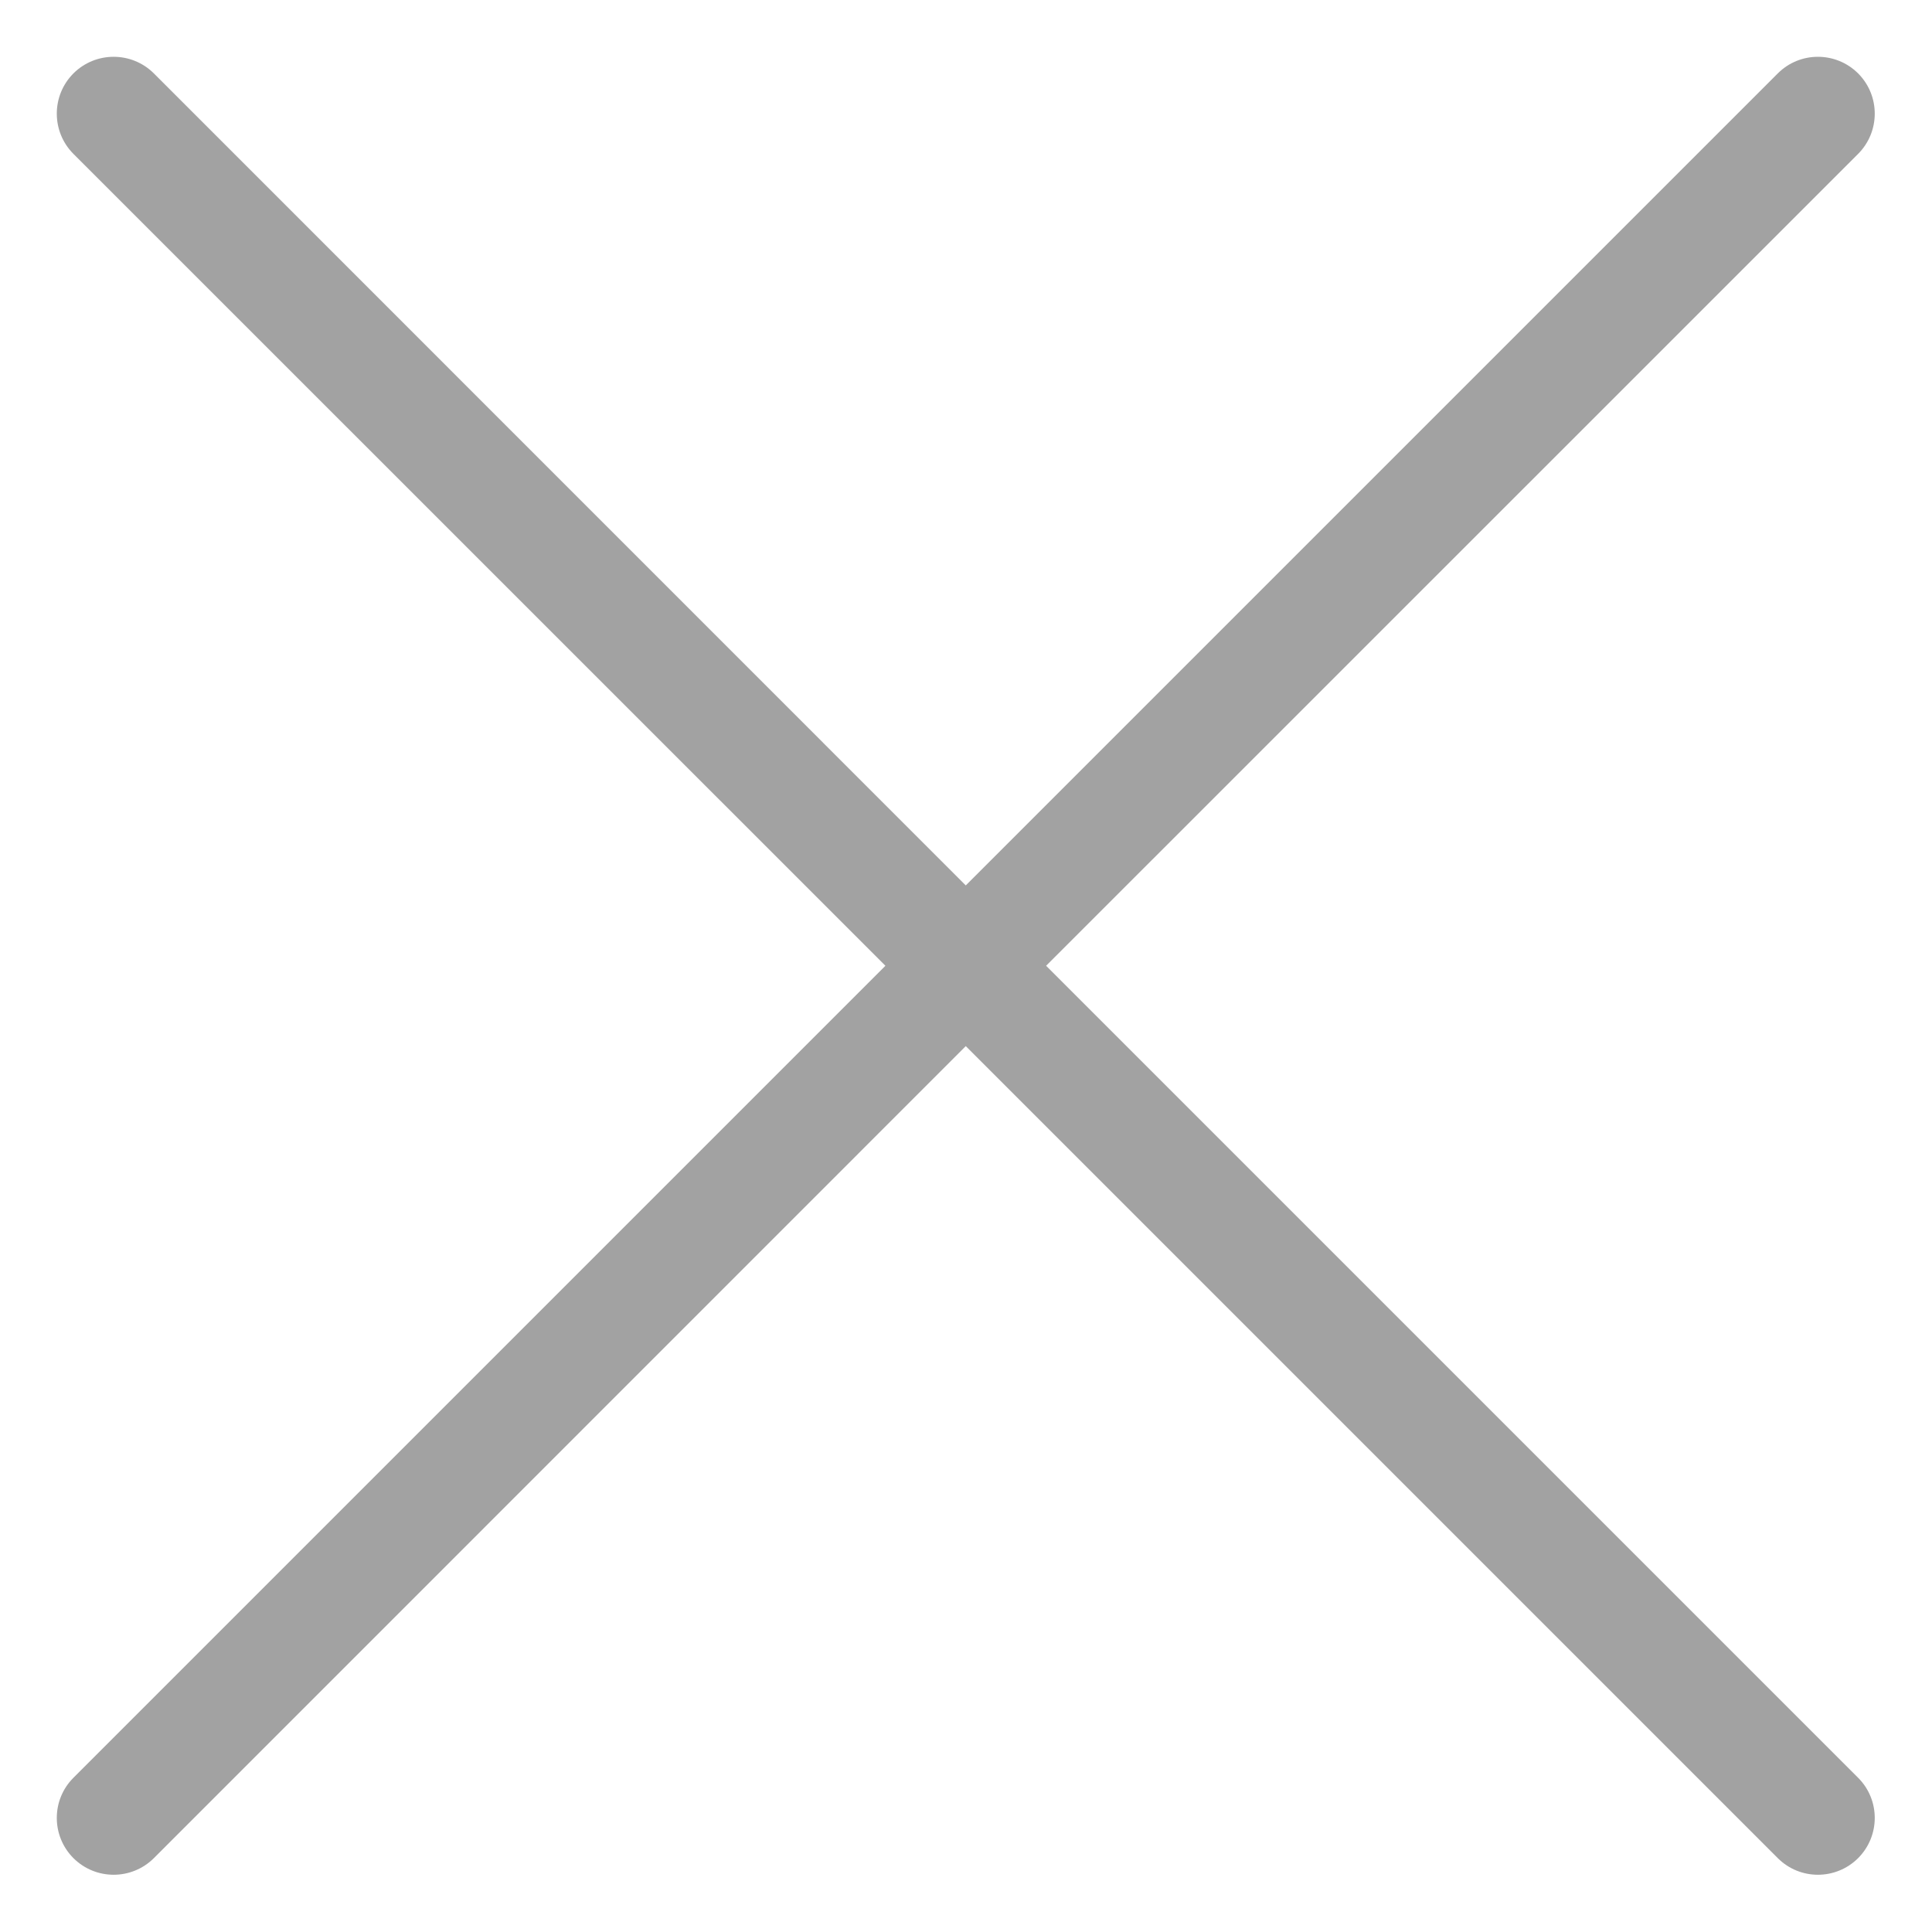
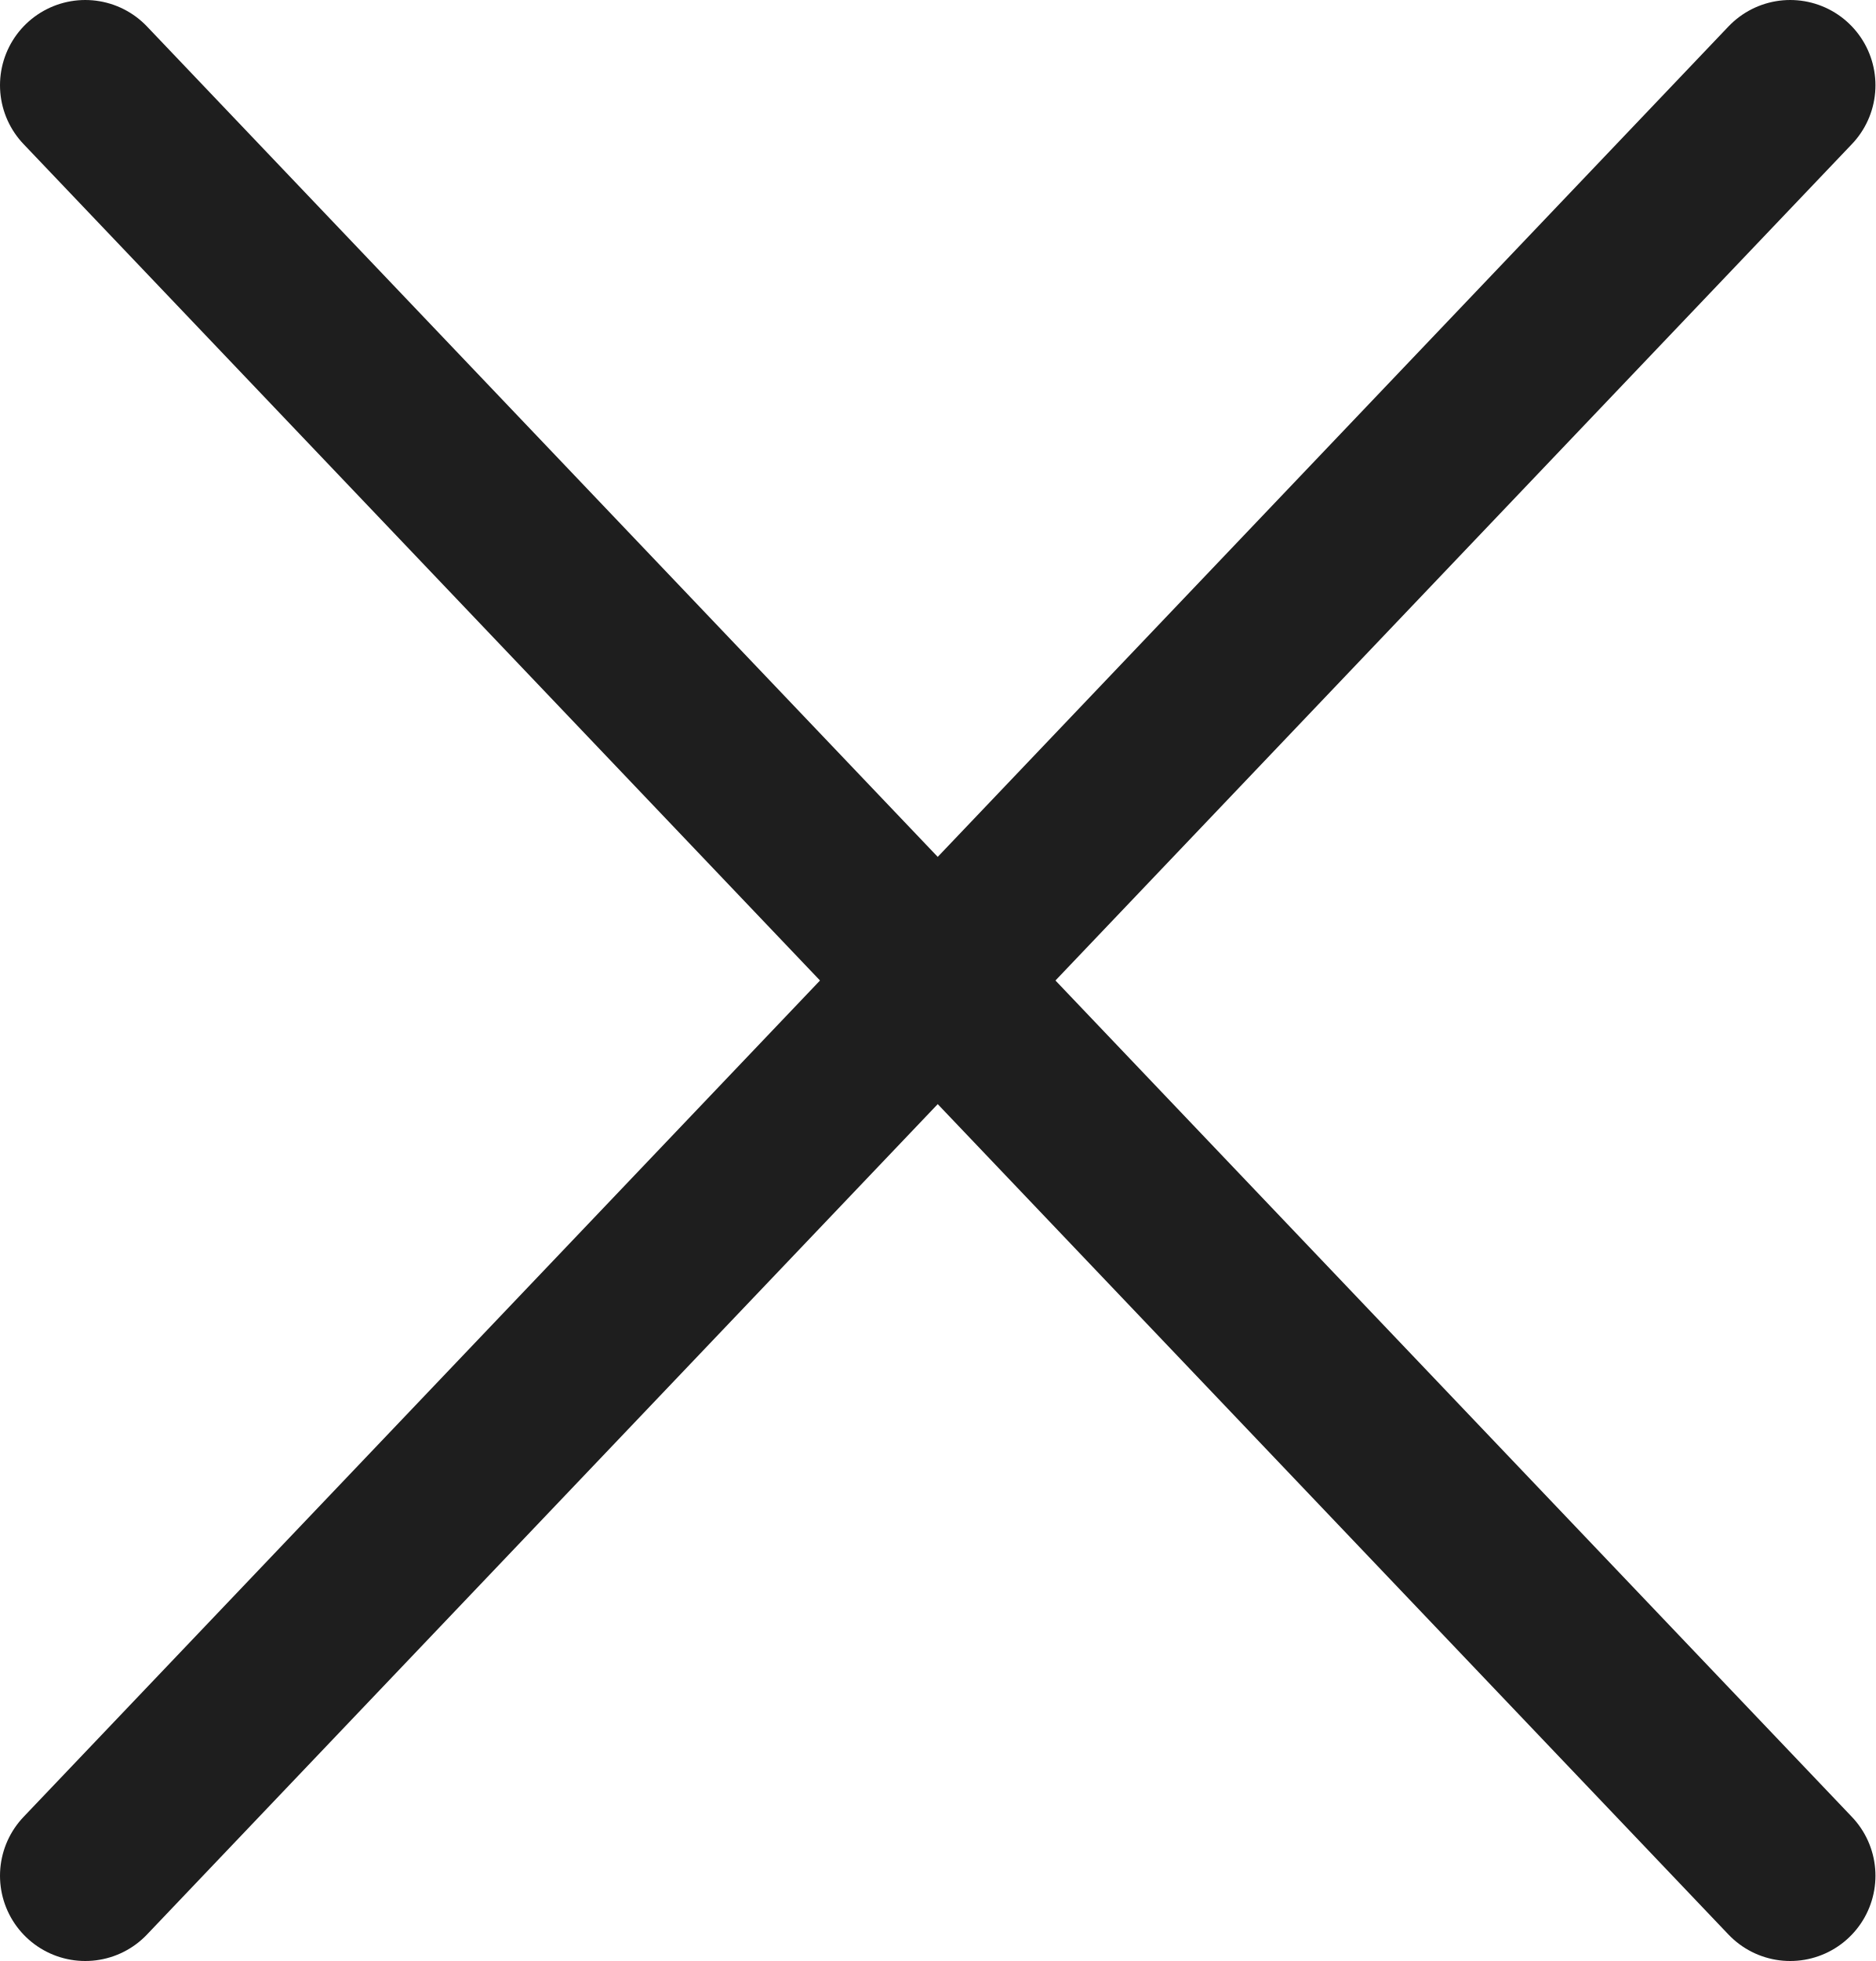
- <svg xmlns="http://www.w3.org/2000/svg" width="17" height="17" viewBox="0 0 17 17" fill="none">
-   <g id="Group 7">
-     <path id="Union" fill-rule="evenodd" clip-rule="evenodd" d="M1.354 0.646C1.158 0.451 0.842 0.451 0.646 0.646C0.451 0.842 0.451 1.158 0.646 1.354L7.791 8.498L0.646 15.643C0.451 15.838 0.451 16.154 0.646 16.35C0.842 16.545 1.158 16.545 1.354 16.35L8.498 9.205L15.643 16.35C15.838 16.545 16.154 16.545 16.35 16.35C16.545 16.154 16.545 15.838 16.35 15.643L9.205 8.498L16.35 1.354C16.545 1.158 16.545 0.842 16.35 0.646C16.154 0.451 15.838 0.451 15.643 0.646L8.498 7.791L1.354 0.646Z" fill="#A2A2A2" />
-   </g>
+ <svg xmlns="http://www.w3.org/2000/svg" width="22" height="23" viewBox="0 0 22 23" fill="none">
+   <path d="M1 22L21 1" stroke="#1E1E1E" stroke-width="2" stroke-linecap="round" />
+   <path d="M1 1L21 22" stroke="#1E1E1E" stroke-width="2" stroke-linecap="round" />
</svg>
